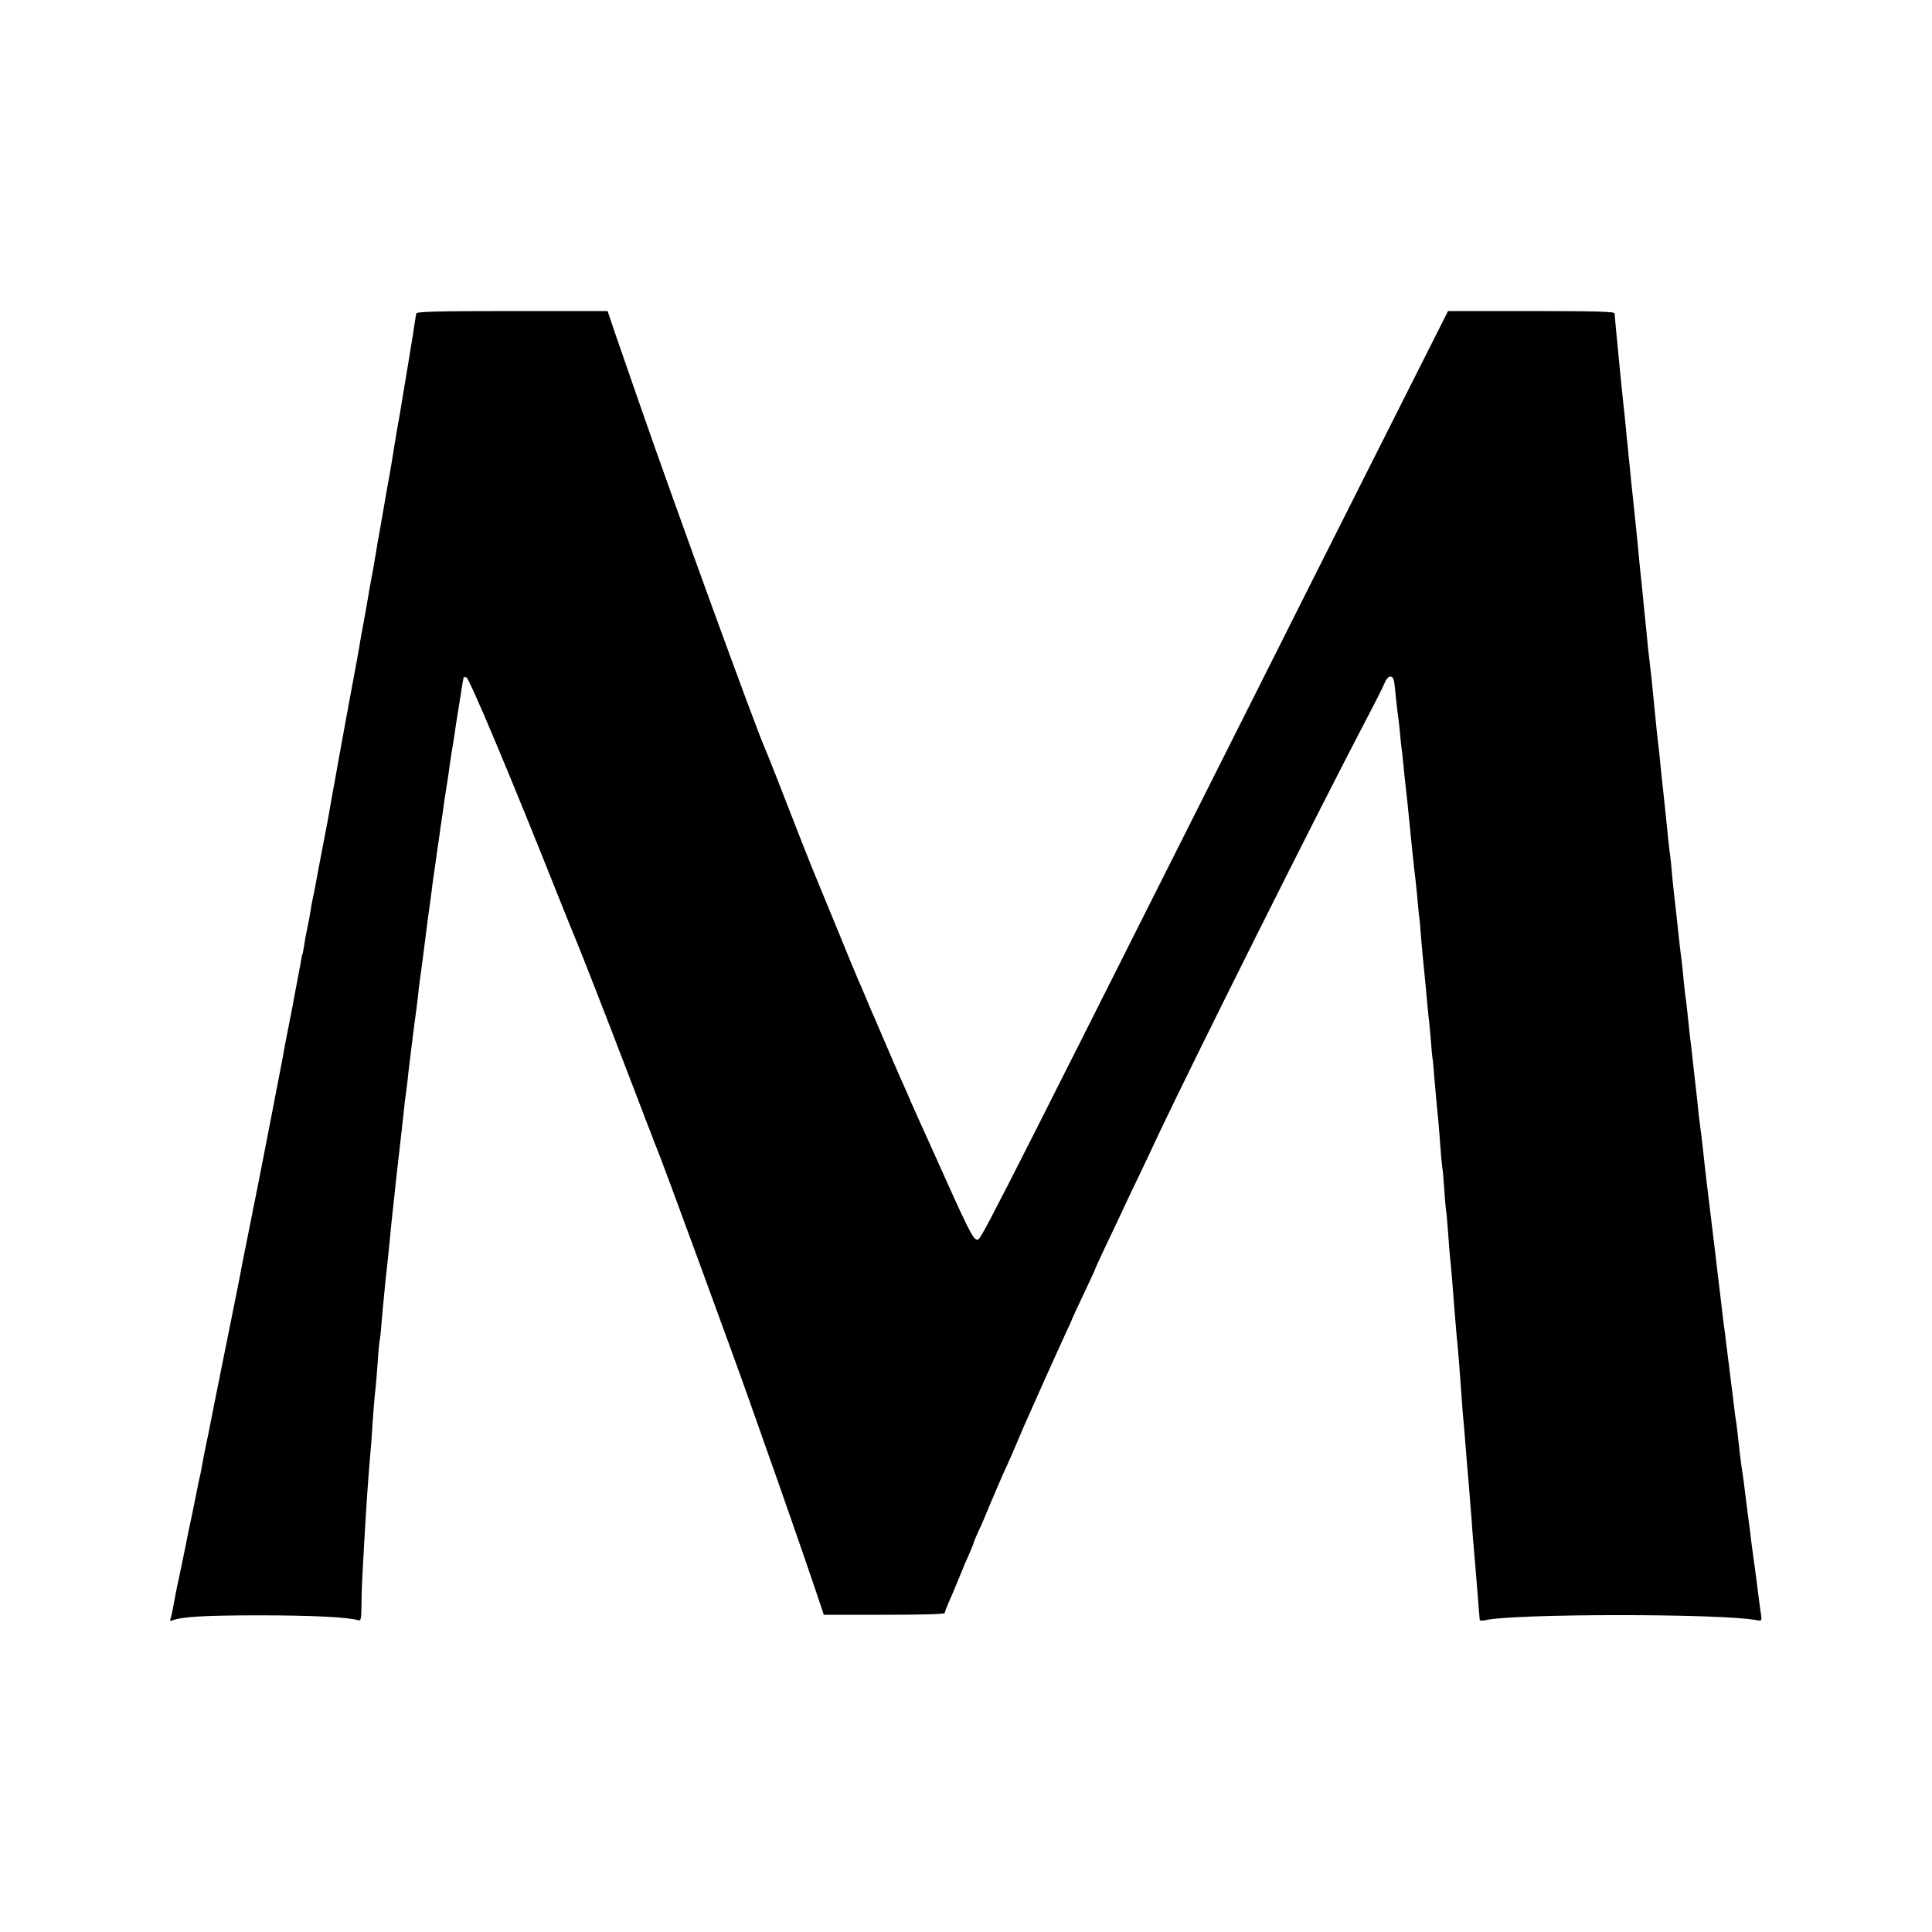
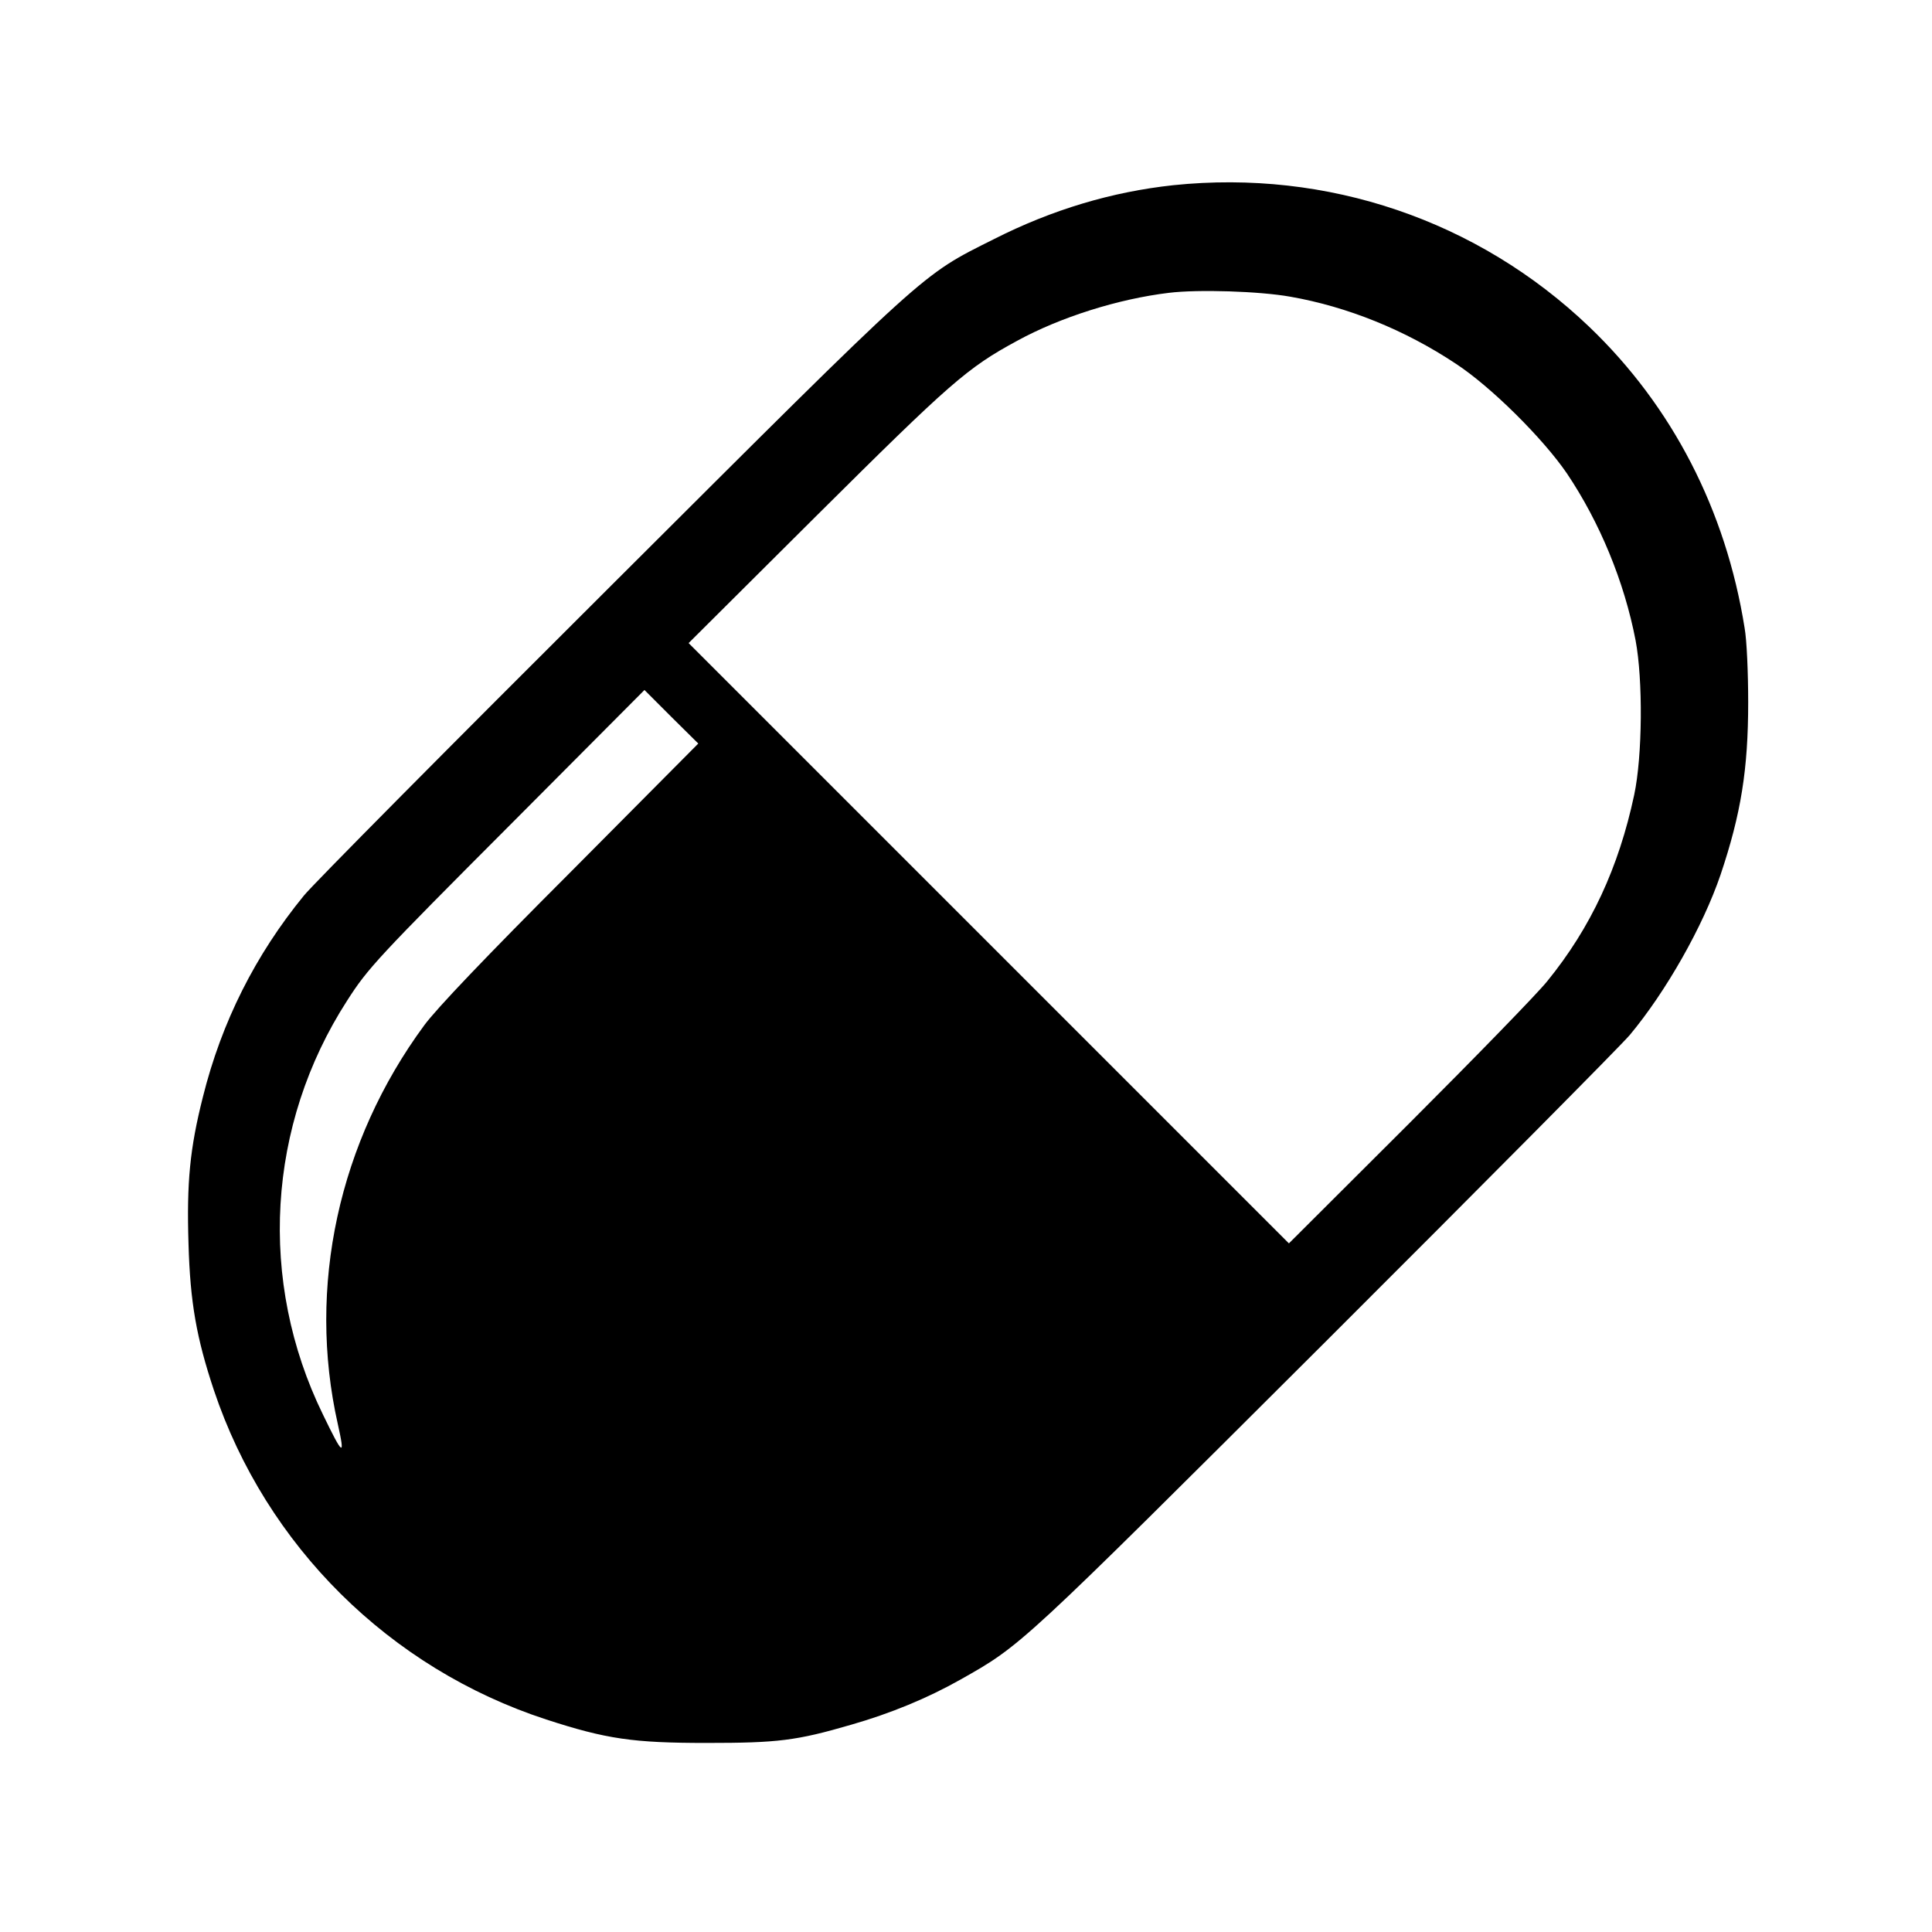
- <svg xmlns="http://www.w3.org/2000/svg" version="1.0" width="1000pt" height="1000pt" viewBox="0 0 1000 1000" preserveAspectRatio="xMidYMid meet">
-   <g transform="translate(0,1000) scale(0.1,-0.1)" fill="#000000" stroke="none">
-     <path d="M2155 8378 c-2 -7 -6 -31 -9 -53 -7 -45 -9 -63 -37 -230 -11 -66 -22 -133 -25 -150 -6 -40 -16 -95 -20 -120 -3 -11 -11 -63 -20 -115 -14 -90 -18 -111 -28 -170 -3 -14 -17 -92 -31 -175 -14 -82 -28 -161 -31 -175 -2 -14 -8 -52 -14 -85 -5 -33 -12 -71 -15 -85 -6 -28 -7 -36 -29 -165 -9 -49 -18 -101 -21 -115 -3 -14 -7 -38 -10 -55 -2 -16 -11 -66 -19 -110 -26 -141 -35 -189 -41 -220 -2 -16 -7 -41 -10 -54 -2 -13 -20 -112 -40 -220 -19 -108 -37 -205 -39 -216 -9 -52 -18 -102 -22 -125 -3 -14 -16 -81 -29 -150 -13 -69 -27 -141 -30 -160 -3 -19 -10 -53 -15 -75 -5 -22 -11 -57 -14 -77 -3 -21 -10 -57 -15 -80 -5 -24 -13 -63 -16 -88 -4 -24 -8 -47 -10 -50 -2 -3 -6 -23 -9 -45 -4 -22 -25 -134 -47 -250 -23 -115 -43 -219 -44 -230 -3 -19 -141 -729 -150 -770 -3 -11 -7 -31 -9 -45 -3 -14 -14 -72 -26 -130 -12 -58 -24 -118 -27 -135 -2 -16 -40 -207 -84 -423 -43 -215 -81 -402 -83 -415 -2 -12 -11 -56 -20 -97 -8 -41 -18 -91 -21 -110 -3 -19 -8 -42 -10 -50 -2 -8 -6 -26 -9 -40 -2 -14 -16 -81 -30 -150 -15 -69 -29 -136 -31 -150 -4 -21 -34 -166 -51 -245 -2 -11 -9 -46 -15 -78 -5 -32 -13 -65 -16 -74 -5 -12 -2 -15 10 -10 49 19 170 26 447 26 272 0 459 -9 513 -25 15 -5 17 4 18 78 1 84 2 107 13 303 13 226 19 315 31 460 4 39 8 95 10 125 5 87 15 212 20 245 2 17 6 73 10 125 3 52 8 102 10 110 2 8 7 51 10 95 4 44 8 94 10 110 6 67 16 162 20 195 2 19 7 67 11 105 4 39 8 81 9 95 5 45 25 234 30 278 3 23 7 62 10 87 3 25 7 64 10 88 8 72 16 140 20 182 3 22 7 56 10 75 2 19 7 55 9 80 6 53 34 280 42 331 2 20 7 59 10 85 2 27 7 60 9 74 2 14 14 99 25 190 11 91 23 176 25 190 2 14 7 48 10 75 3 28 8 61 10 75 2 14 7 45 10 70 3 25 8 56 10 70 2 14 7 45 10 70 3 25 8 56 10 70 2 14 7 45 10 70 3 25 10 70 15 100 5 30 12 75 15 100 3 25 10 70 15 100 5 30 12 73 15 95 3 23 7 50 9 60 2 11 9 56 16 100 7 44 14 87 15 95 2 8 4 18 4 22 1 4 7 5 15 2 16 -6 235 -527 480 -1144 43 -107 82 -204 87 -215 15 -34 174 -441 244 -625 37 -96 78 -203 91 -237 13 -35 35 -93 50 -130 14 -38 29 -77 34 -88 23 -52 400 -1081 477 -1300 19 -55 60 -170 90 -255 69 -193 190 -541 251 -721 l46 -137 313 0 c187 0 313 3 313 9 0 5 9 28 19 52 11 23 36 83 56 132 20 50 45 109 56 132 10 24 19 45 19 49 0 3 11 29 24 57 14 29 41 92 61 142 21 49 48 112 60 140 45 98 63 141 89 202 14 35 37 86 50 115 13 29 52 116 86 193 35 77 80 178 101 223 22 46 39 85 39 87 0 1 27 60 60 129 33 70 60 128 60 131 0 2 22 50 49 107 27 56 67 141 89 188 22 47 64 137 95 200 30 63 75 158 99 210 211 443 824 1668 1077 2150 39 74 78 152 87 173 10 24 22 37 32 35 16 -3 18 -10 27 -108 4 -36 8 -76 11 -90 2 -14 6 -54 10 -90 3 -36 7 -75 9 -88 2 -13 7 -53 10 -90 3 -37 8 -80 10 -97 2 -16 6 -57 10 -90 3 -33 8 -78 10 -100 2 -22 9 -89 15 -150 6 -60 13 -121 15 -135 2 -14 6 -56 10 -95 3 -38 8 -86 10 -105 3 -19 7 -62 9 -95 3 -33 7 -85 10 -115 8 -75 13 -133 21 -215 3 -38 8 -86 10 -105 3 -19 7 -70 11 -113 3 -43 7 -87 9 -97 2 -10 6 -54 9 -97 6 -70 13 -149 22 -238 1 -16 6 -68 9 -115 3 -47 8 -97 10 -111 3 -14 7 -63 10 -109 3 -46 7 -95 9 -109 3 -14 7 -66 11 -116 3 -49 8 -108 10 -130 3 -22 7 -69 10 -105 12 -156 15 -189 20 -250 3 -36 7 -85 10 -110 4 -41 8 -94 21 -270 2 -36 6 -87 9 -115 3 -27 7 -81 10 -120 7 -92 13 -154 20 -240 3 -38 7 -95 10 -125 4 -65 14 -187 20 -250 2 -25 7 -85 11 -135 7 -89 11 -142 13 -159 1 -4 11 -6 24 -3 142 36 1234 36 1409 1 25 -5 27 -3 24 23 -3 15 -14 100 -25 188 -12 88 -24 178 -27 200 -2 22 -7 56 -9 75 -3 19 -7 53 -10 75 -5 41 -11 88 -20 160 -3 22 -8 56 -11 75 -7 49 -12 96 -19 160 -3 30 -8 66 -10 80 -3 14 -7 48 -10 75 -3 28 -8 64 -10 80 -2 17 -7 53 -10 80 -3 28 -8 64 -10 80 -2 17 -7 53 -10 80 -3 28 -8 64 -10 80 -3 17 -7 53 -10 80 -3 28 -10 84 -15 125 -5 41 -12 98 -15 125 -3 28 -7 66 -10 85 -2 19 -11 94 -20 165 -9 72 -18 146 -20 165 -2 19 -7 58 -10 85 -14 133 -27 235 -30 255 -1 8 -6 47 -9 85 -4 39 -10 90 -13 115 -3 25 -6 56 -8 70 -2 25 -13 117 -20 175 -2 17 -6 59 -10 95 -4 36 -8 76 -11 90 -2 14 -6 54 -10 90 -3 36 -7 76 -9 90 -4 29 -15 120 -20 170 -3 34 -13 121 -21 190 -2 19 -7 64 -10 100 -3 36 -7 76 -9 90 -5 30 -11 92 -25 230 -6 58 -13 121 -15 140 -2 19 -7 62 -10 95 -3 33 -7 74 -9 90 -5 35 -15 130 -21 195 -16 167 -17 174 -29 275 -3 22 -8 69 -11 105 -4 36 -8 81 -10 100 -2 19 -7 64 -10 100 -3 36 -8 81 -10 100 -2 19 -7 62 -10 95 -6 67 -10 111 -29 290 -13 118 -17 164 -21 205 -3 25 -7 65 -9 90 -3 25 -8 74 -11 110 -4 36 -8 83 -11 105 -12 110 -46 462 -47 483 0 9 -93 12 -431 12 l-431 0 -321 -637 c-177 -351 -559 -1110 -849 -1688 -1282 -2550 -1248 -2482 -1268 -2481 -21 1 -46 52 -229 461 -27 61 -59 130 -70 155 -11 25 -28 63 -38 85 -9 22 -26 60 -37 85 -11 25 -49 110 -83 190 -34 80 -68 159 -75 175 -8 17 -28 64 -45 105 -17 41 -38 89 -45 105 -7 17 -55 131 -105 255 -51 124 -98 239 -105 255 -16 36 -125 313 -201 510 -30 77 -59 149 -64 160 -41 88 -468 1261 -648 1780 -50 143 -108 311 -129 372 l-38 113 -493 0 c-385 0 -494 -3 -497 -12z" />
+ <svg xmlns="http://www.w3.org/2000/svg" version="1.0" width="700pt" height="700pt" viewBox="0 0 700 700" preserveAspectRatio="xMidYMid meet">
+   <g transform="translate(0,700) scale(0.1,-0.1)" fill="#000000" stroke="none">
+     <path d="M4251 6329 c-222 -24 -438 -88 -651 -196 -265 -133 -225 -97 -1388 -1257 -580 -578 -1080 -1082 -1111 -1121 -175 -214 -298 -457 -366 -730 -47 -186 -59 -309 -52 -532 6 -212 29 -341 92 -530 189 -564 637 -1008 1204 -1193 218 -71 315 -85 581 -85 258 0 325 8 524 66 143 41 276 96 395 163 223 126 211 115 1319 1220 574 573 1072 1075 1107 1116 131 157 265 393 329 581 74 220 100 382 100 624 0 106 -5 226 -13 270 -68 427 -262 803 -563 1091 -404 386 -949 571 -1507 513z m424 -404 c206 -36 415 -120 600 -243 127 -83 316 -271 402 -397 119 -177 208 -392 249 -605 27 -143 25 -419 -5 -560 -56 -263 -157 -481 -315 -675 -35 -44 -261 -276 -500 -515 l-436 -435 -1088 1088 -1087 1087 465 463 c484 481 544 534 725 632 157 86 367 152 550 174 106 13 328 6 440 -14z m-2608 -2085 c-308 -308 -486 -495 -530 -555 -310 -421 -425 -948 -313 -1445 27 -121 19 -116 -54 35 -236 483 -203 1049 88 1500 75 117 108 153 601 647 l476 478 97 -97 98 -97 -463 -466z" />
  </g>
</svg>
